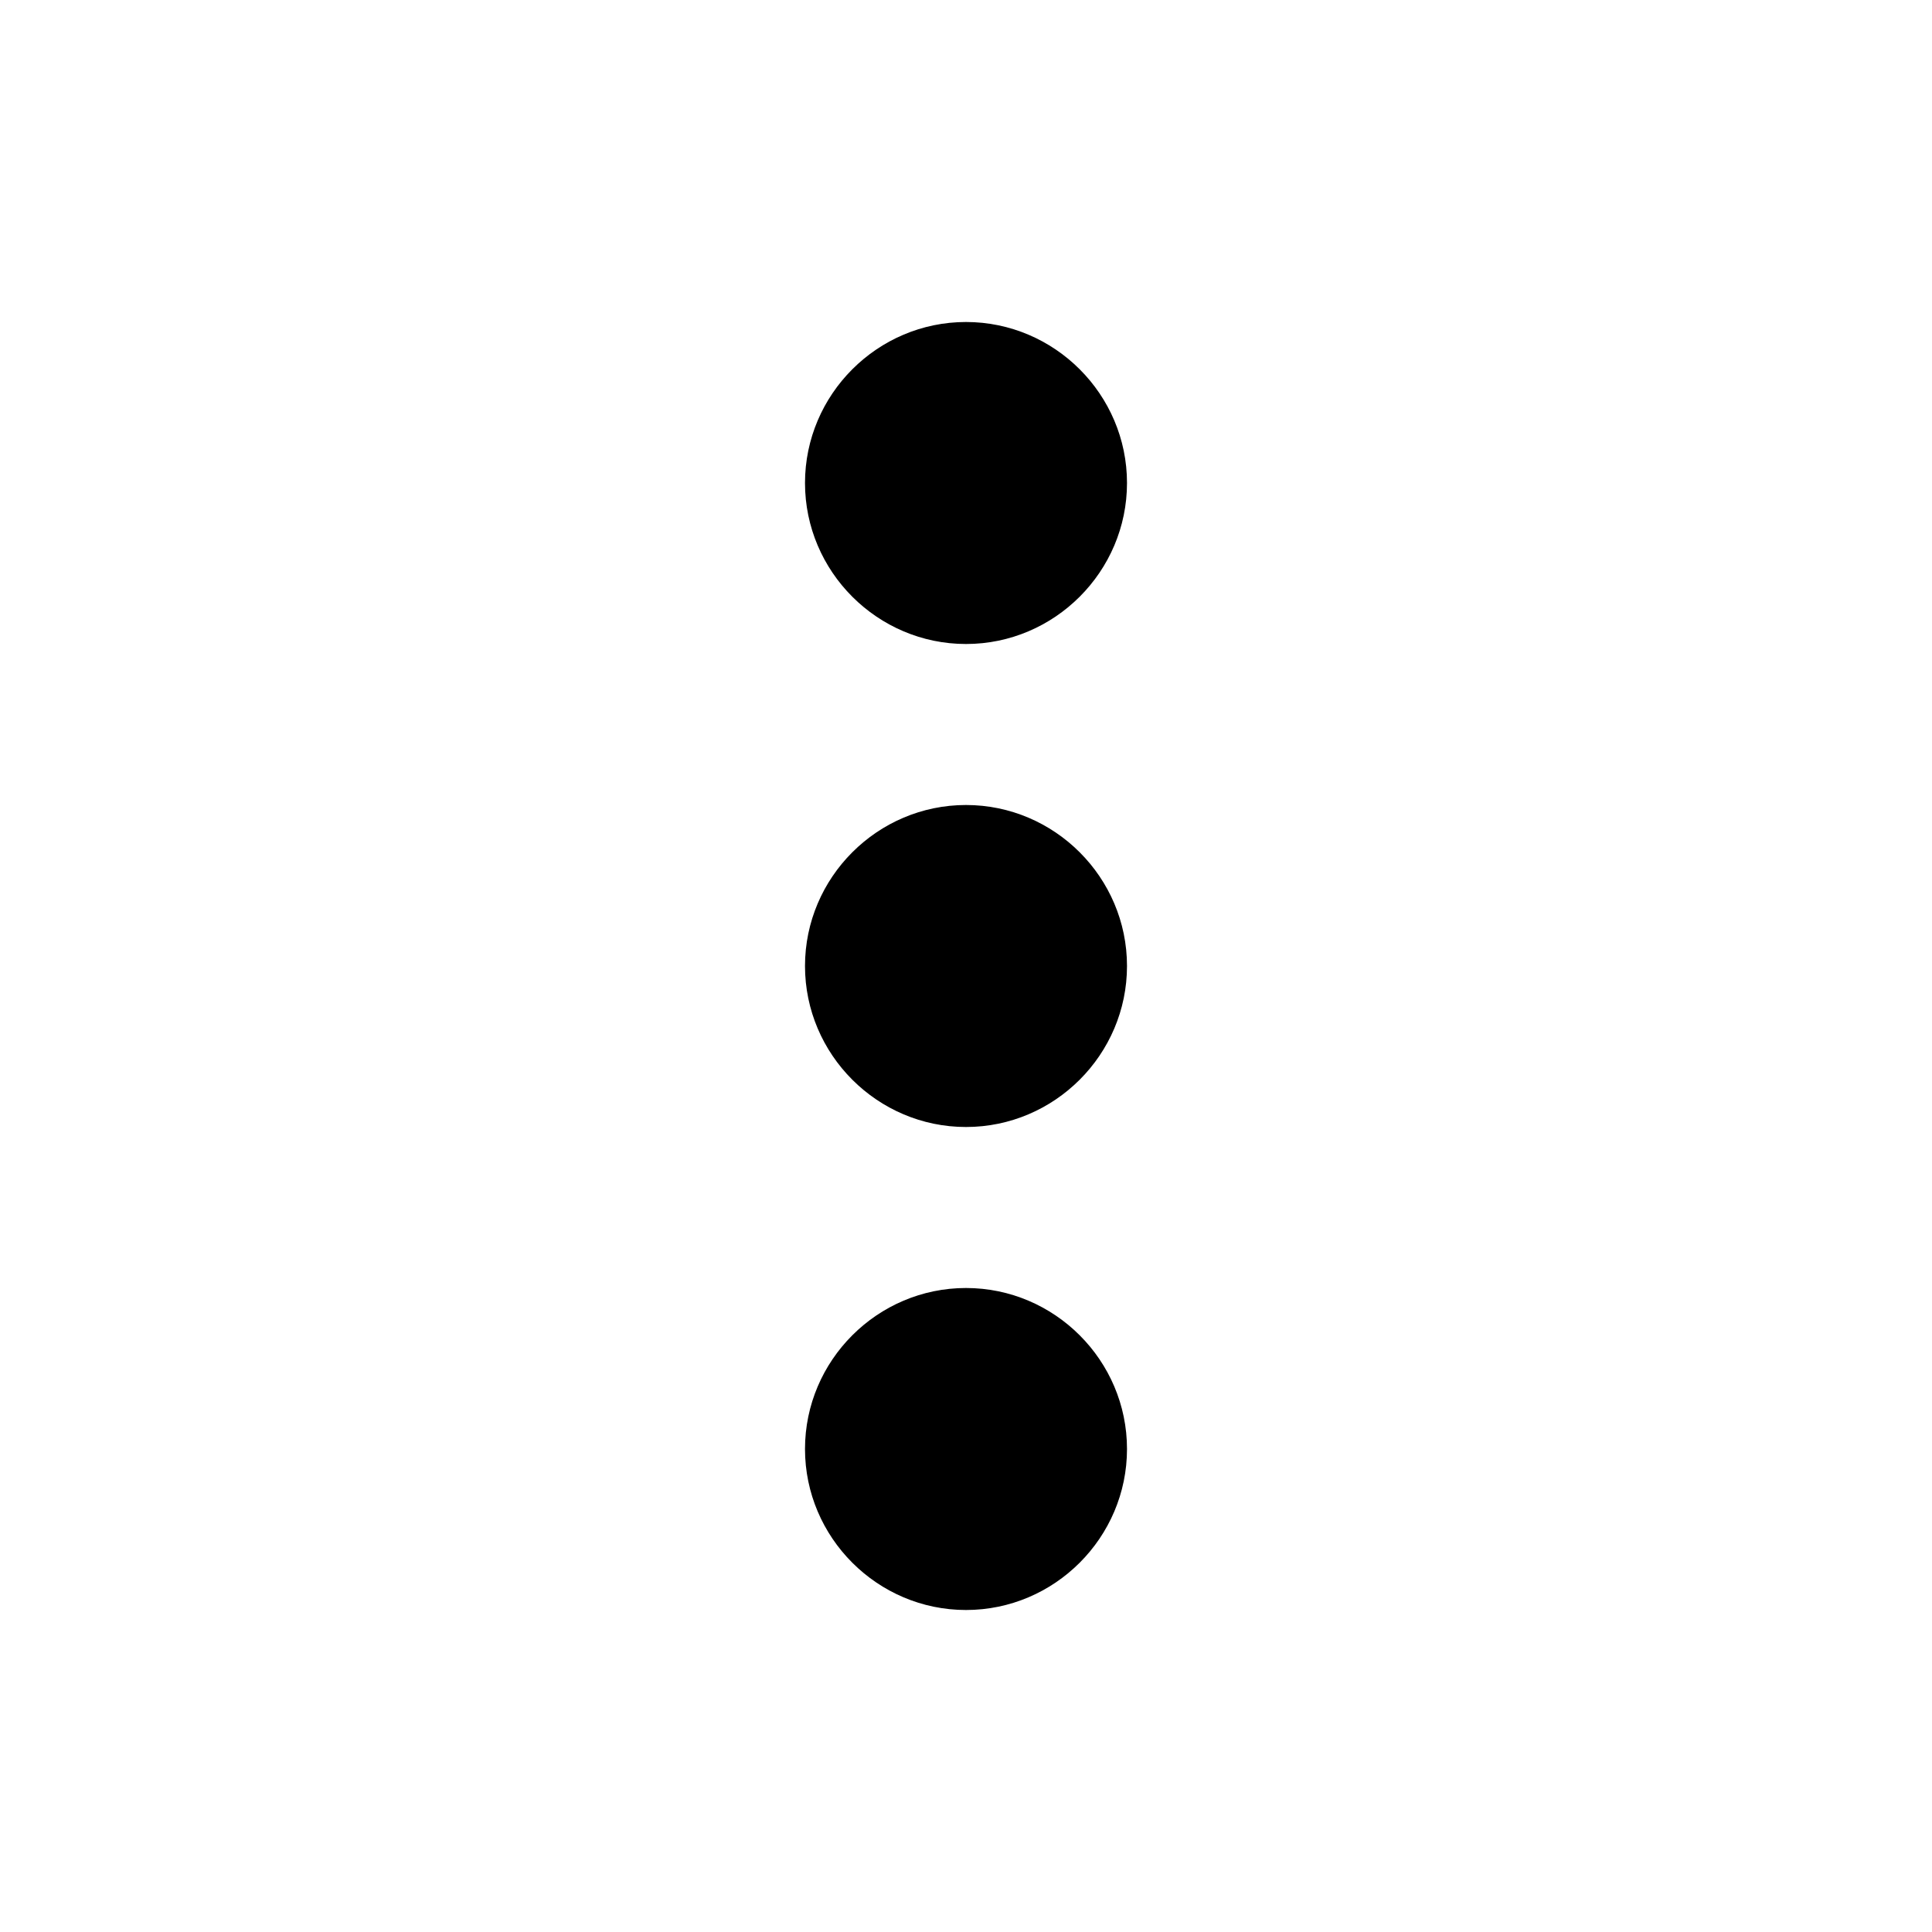
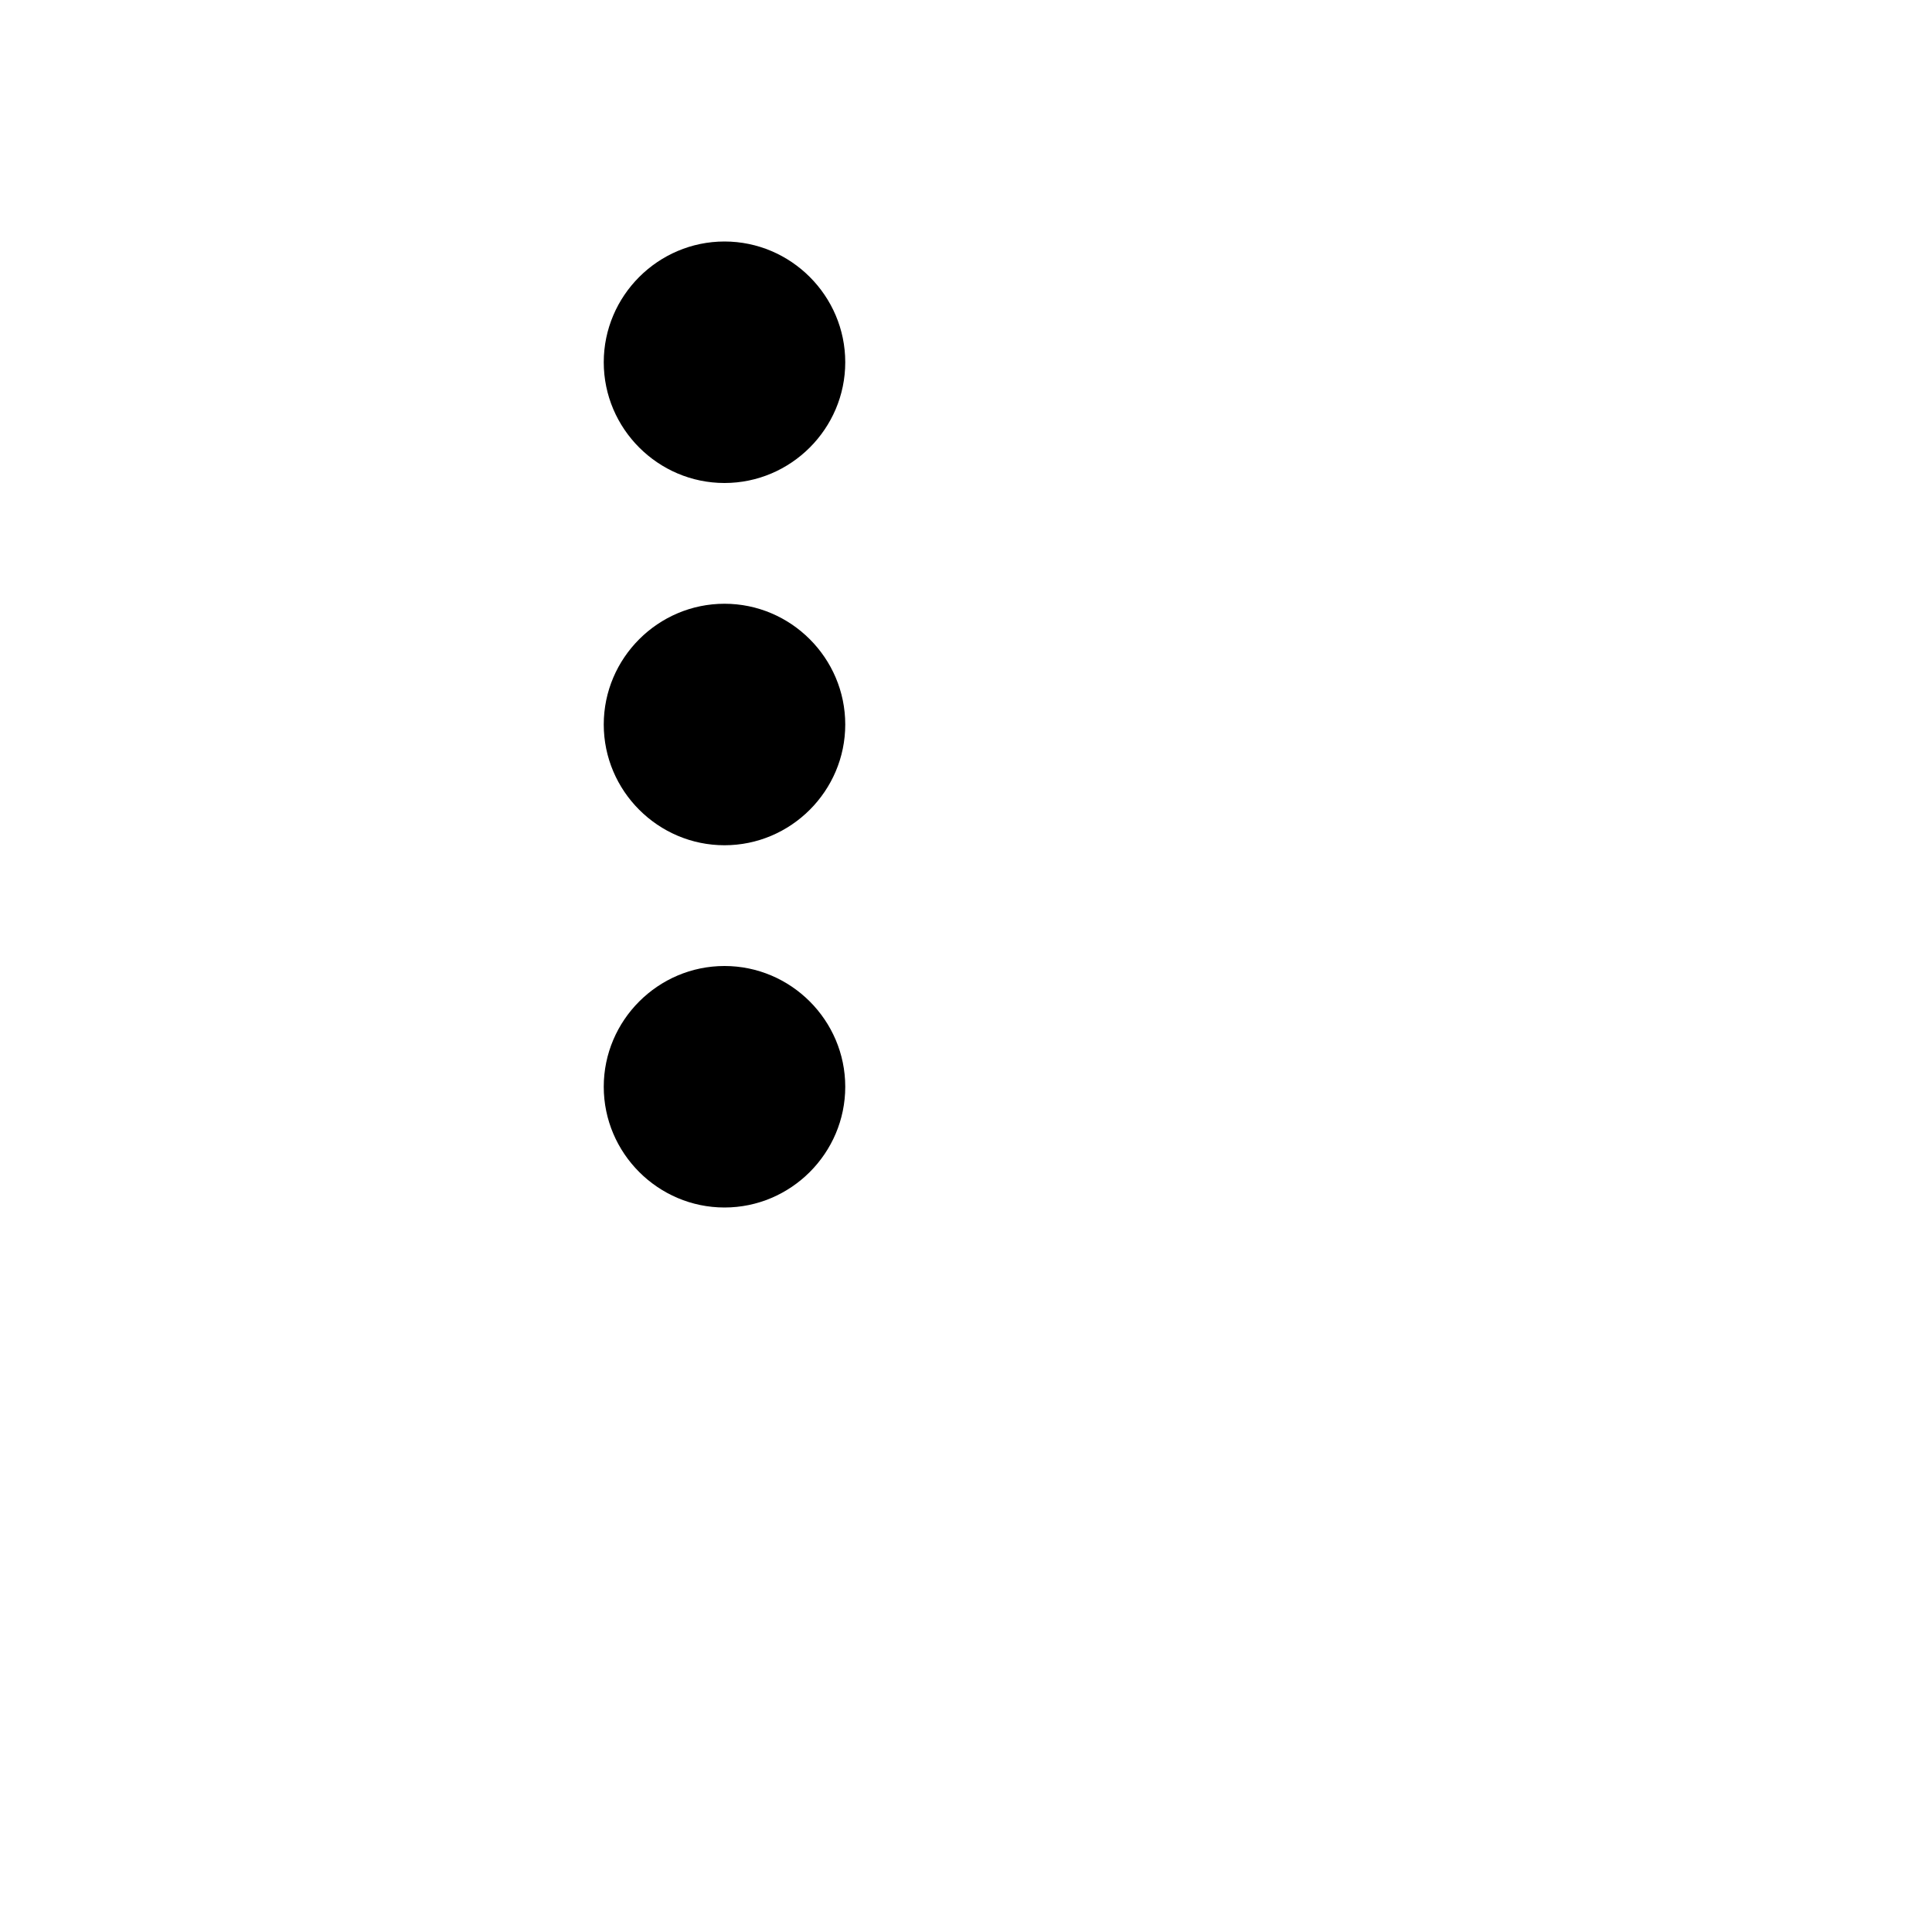
- <svg xmlns="http://www.w3.org/2000/svg" height="18px" viewBox="0 0 24 24" width="18px" fill="#000000">
+ <svg xmlns="http://www.w3.org/2000/svg" height="18px" viewBox="0 0 32 32" width="18px" fill="#000000">
  <path d="M0 0h24v24H0z" fill="none" />
  <path d="M12 8c1.1 0 2-.9 2-2s-.9-2-2-2-2 .9-2 2 .9 2 2 2zm0 2c-1.1 0-2 .9-2 2s.9 2 2 2 2-.9 2-2-.9-2-2-2zm0 6c-1.1 0-2 .9-2 2s.9 2 2 2 2-.9 2-2-.9-2-2-2z" />
</svg>
